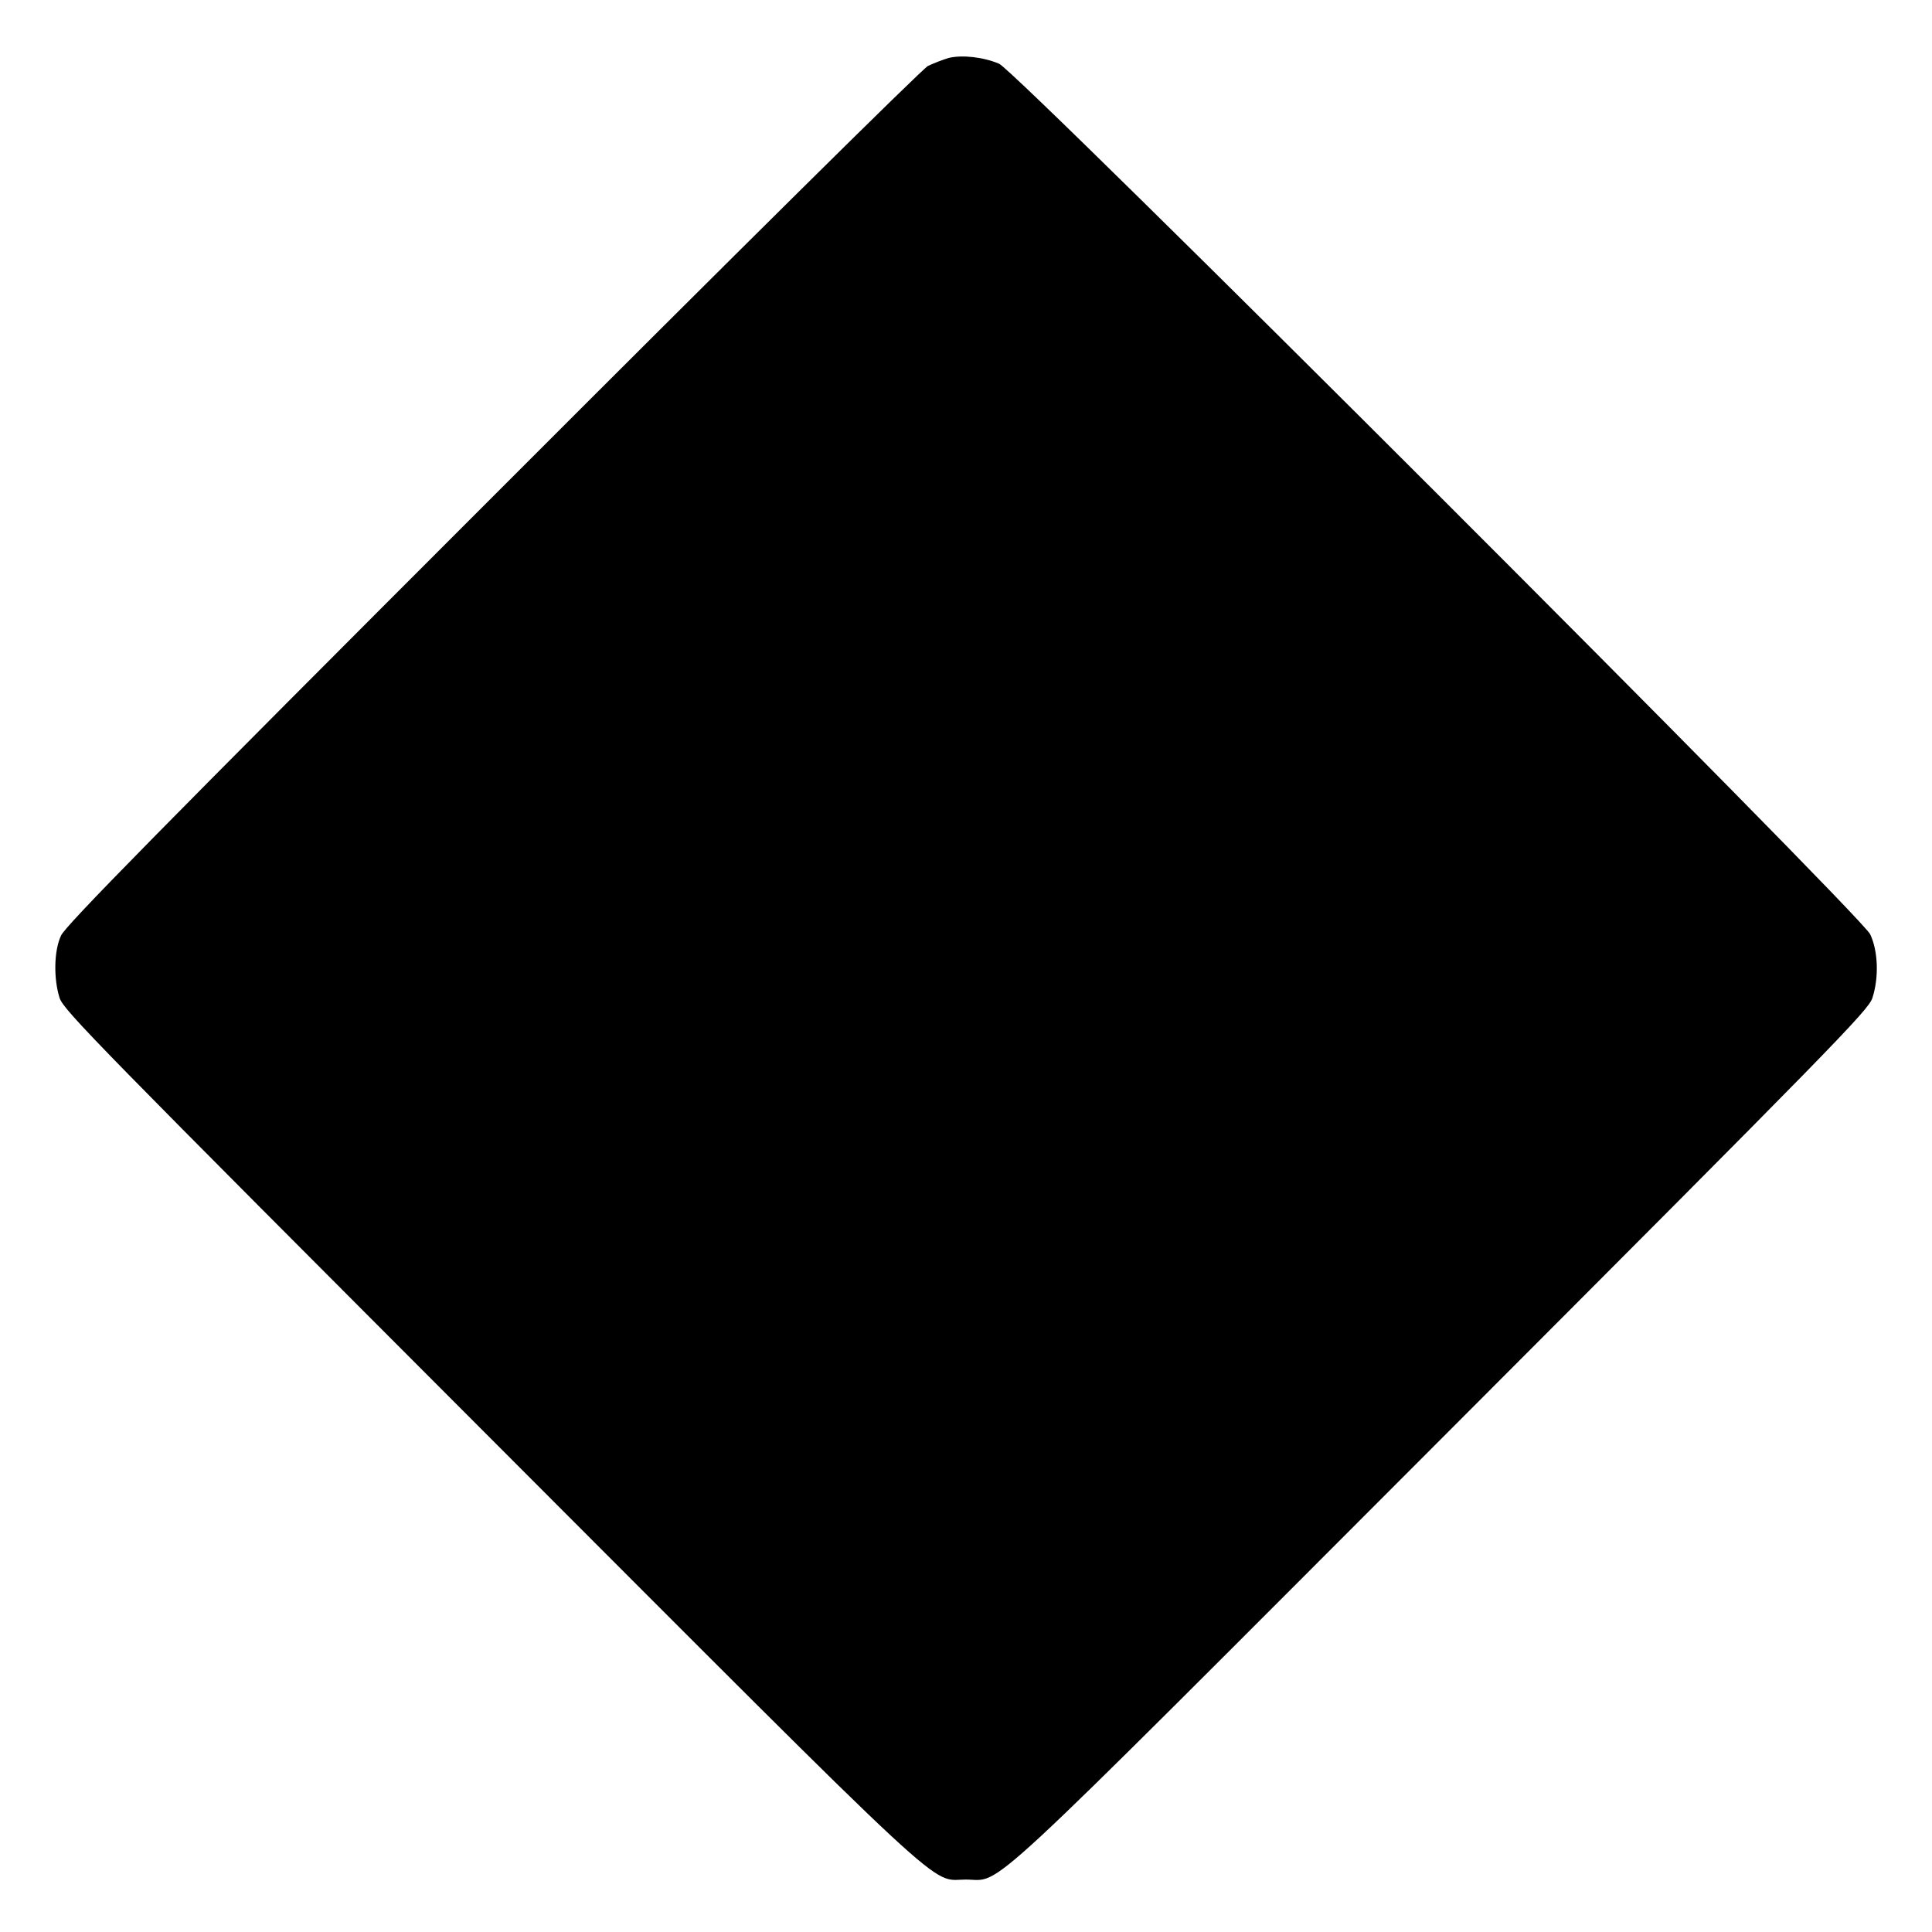
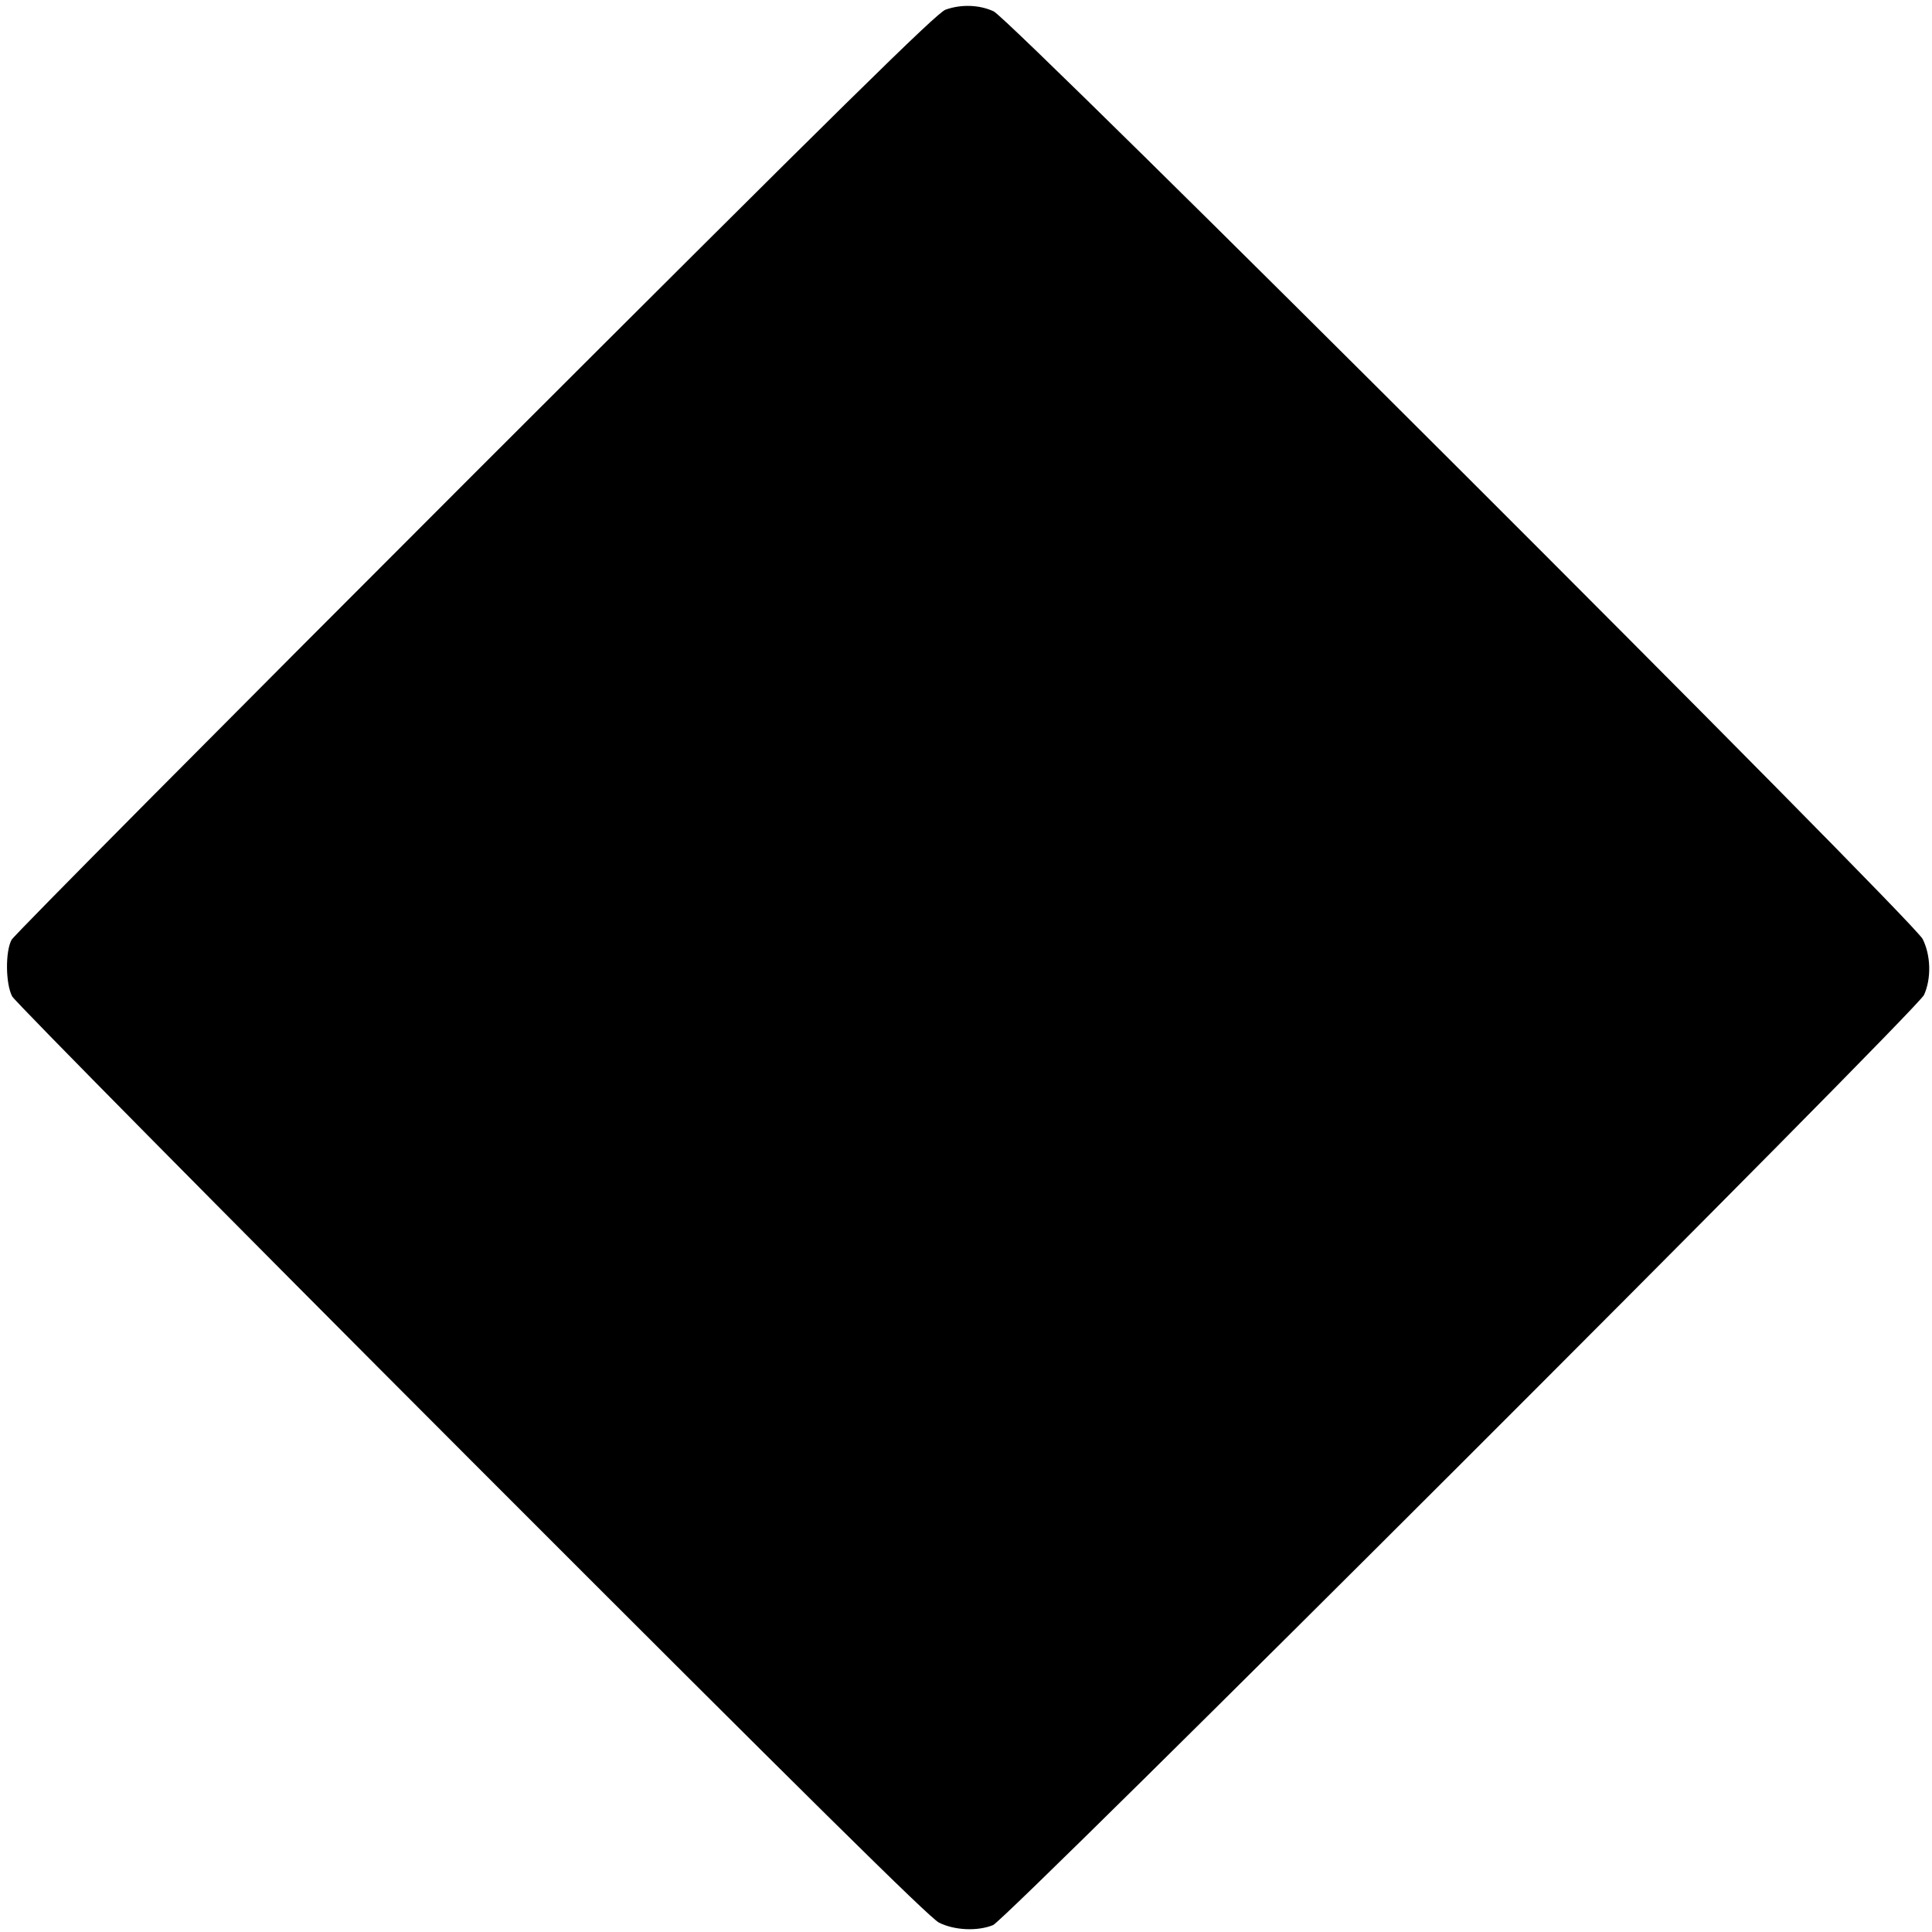
<svg xmlns="http://www.w3.org/2000/svg" version="1.0" width="700pt" height="700pt" viewBox="0 0 700 700" preserveAspectRatio="xMidYMid meet">
  <g transform="translate(0,700) scale(0.1,-0.1)" fill="#000000" stroke="none">
-     <path d="M3437 6790 c-20 -6 -54 -19 -75 -29 -21 -11 -693 -676 -1579 -1563 -1210 -1210 -1547 -1553 -1562 -1588 -26 -56 -27 -157 -5 -226 15 -45 138 -170 1558 -1592 1706 -1708 1592 -1602 1725 -1602 137 0 15 -113 1727 1601 1420 1422 1543 1548 1558 1593 24 74 21 170 -8 231 -35 72 -3089 3125 -3156 3154 -56 24 -133 33 -183 21z" />
+     <path d="M3426 6965 c-32 -11 -372 -346 -1704 -1677 -915 -915 -1671 -1676 -1680 -1693 -23 -42 -22 -159 2 -205 10 -19 759 -777 1664 -1683 1216 -1217 1659 -1655 1694 -1673 56 -28 139 -32 196 -9 52 22 3346 3313 3373 3370 27 59 25 144 -5 203 -37 71 -3303 3333 -3366 3361 -52 24 -118 26 -174 6z" />
  </g>
</svg>
